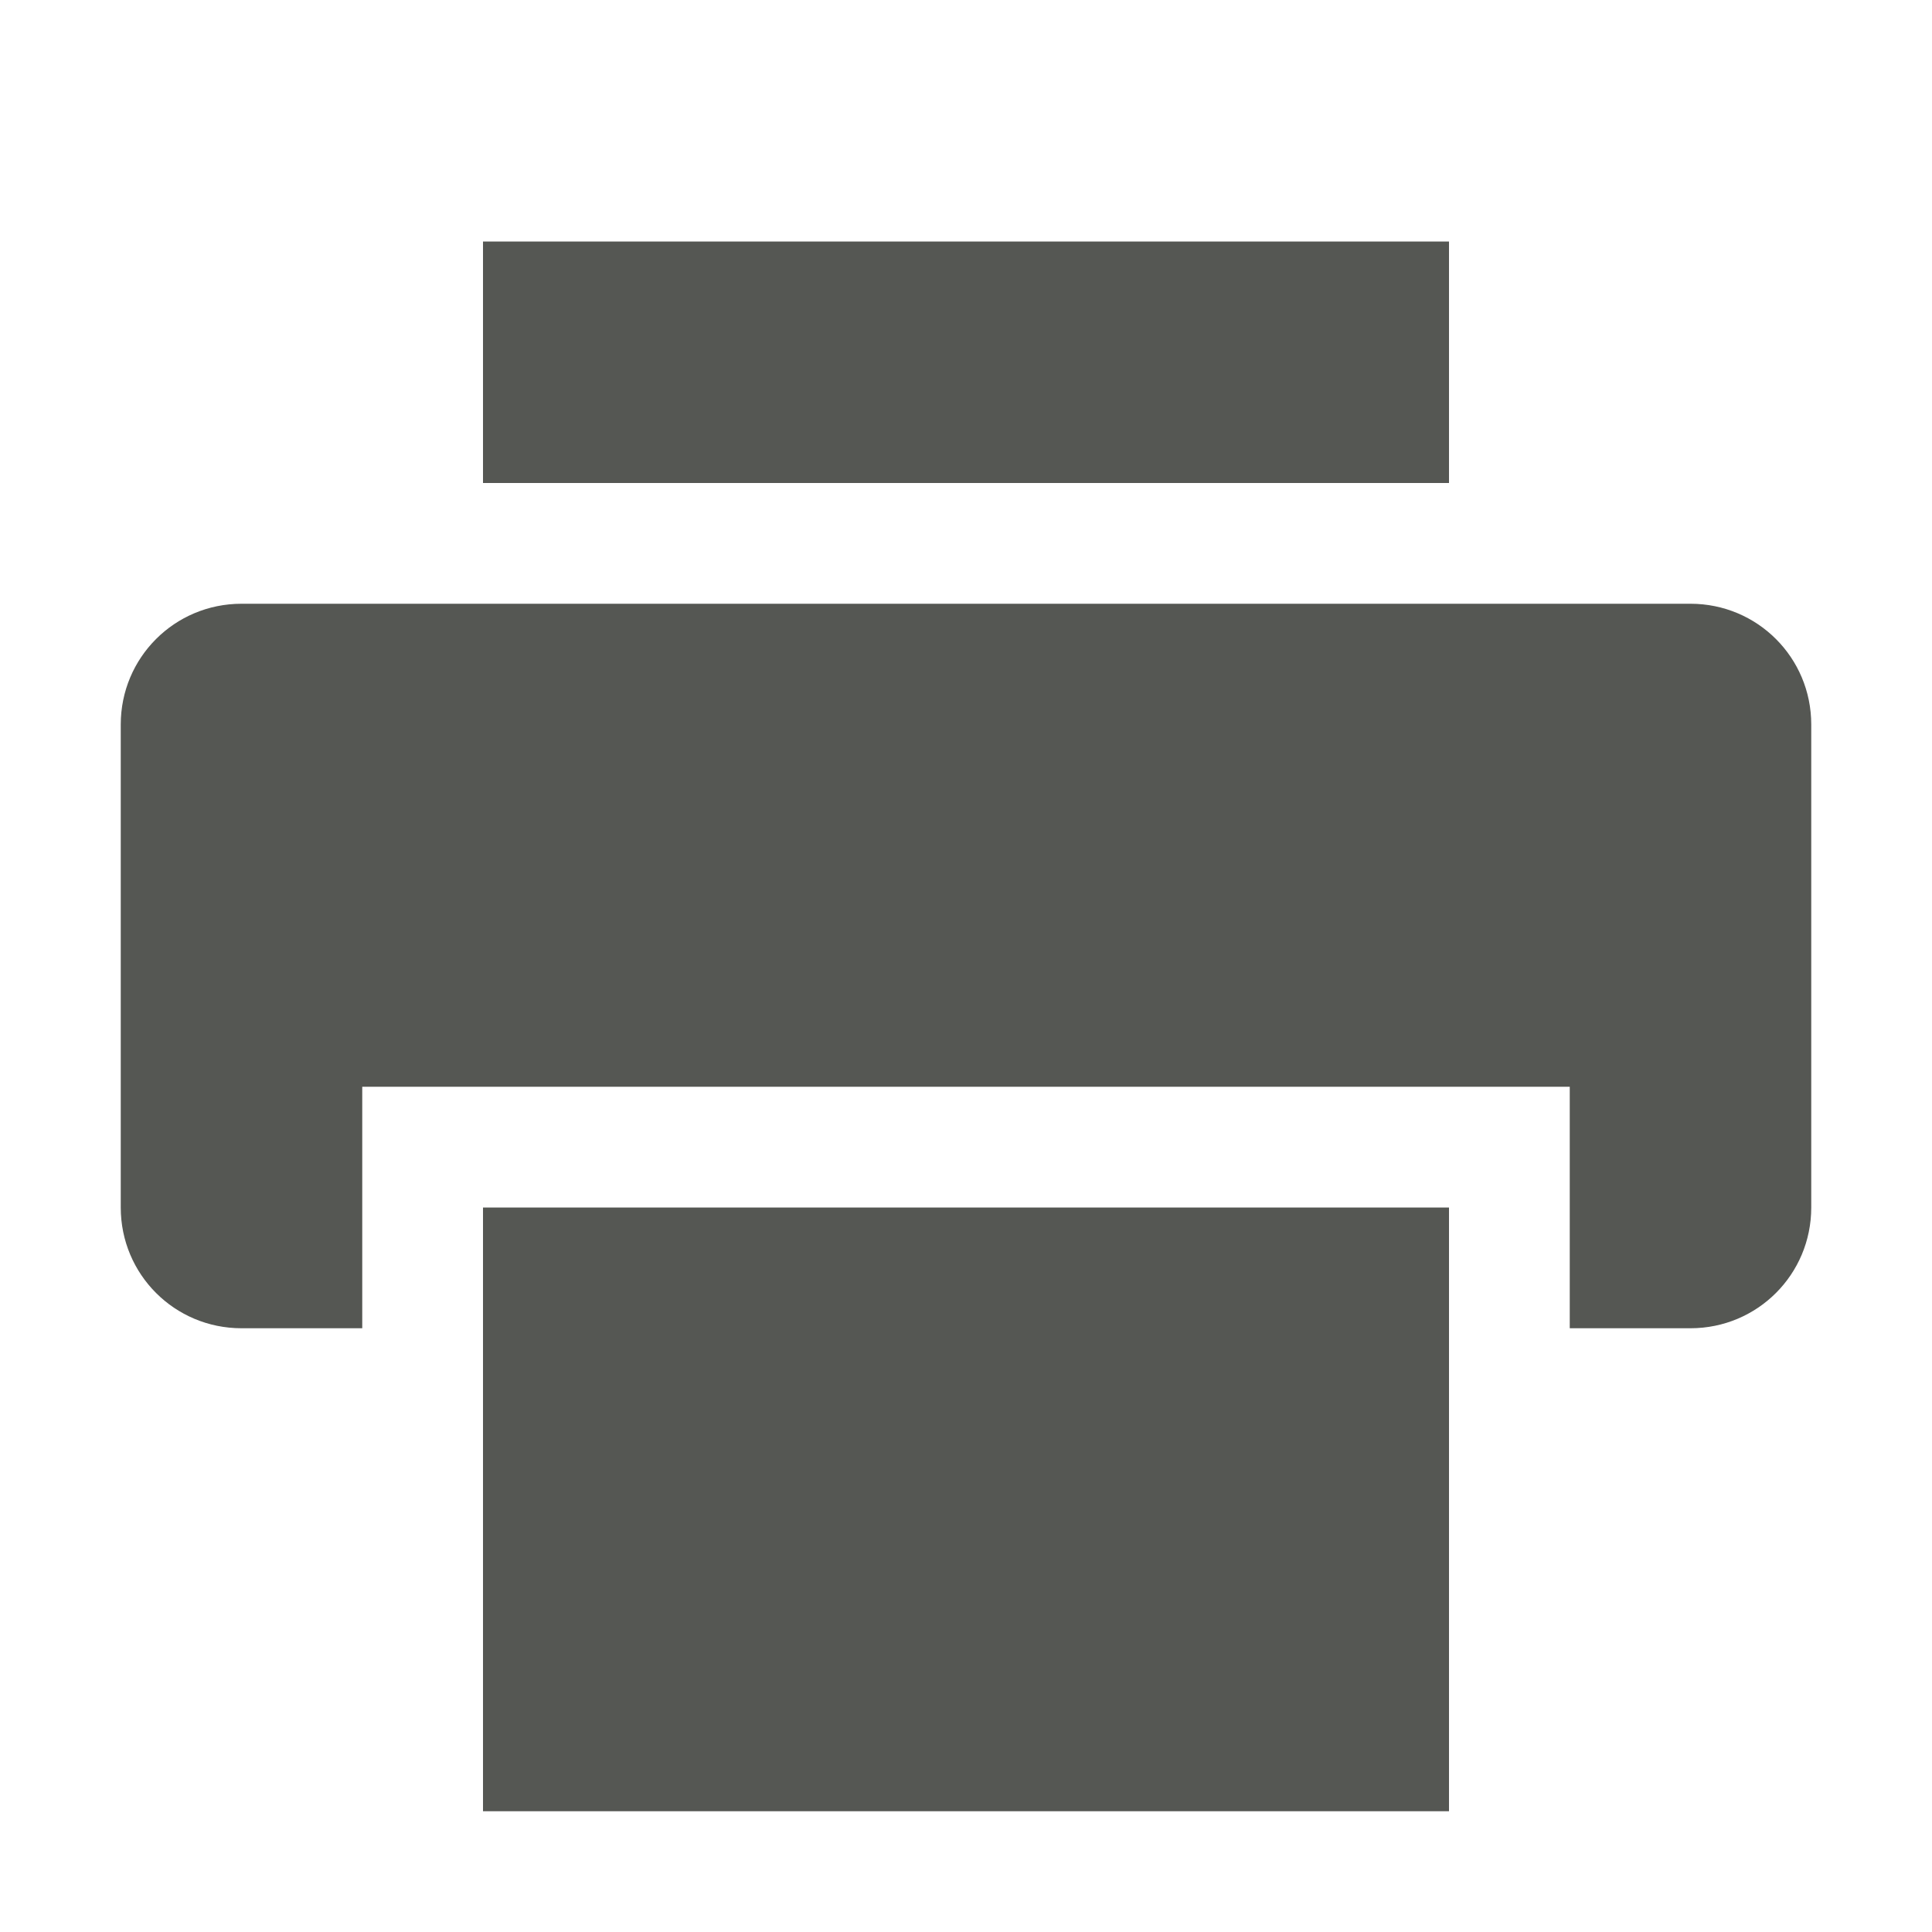
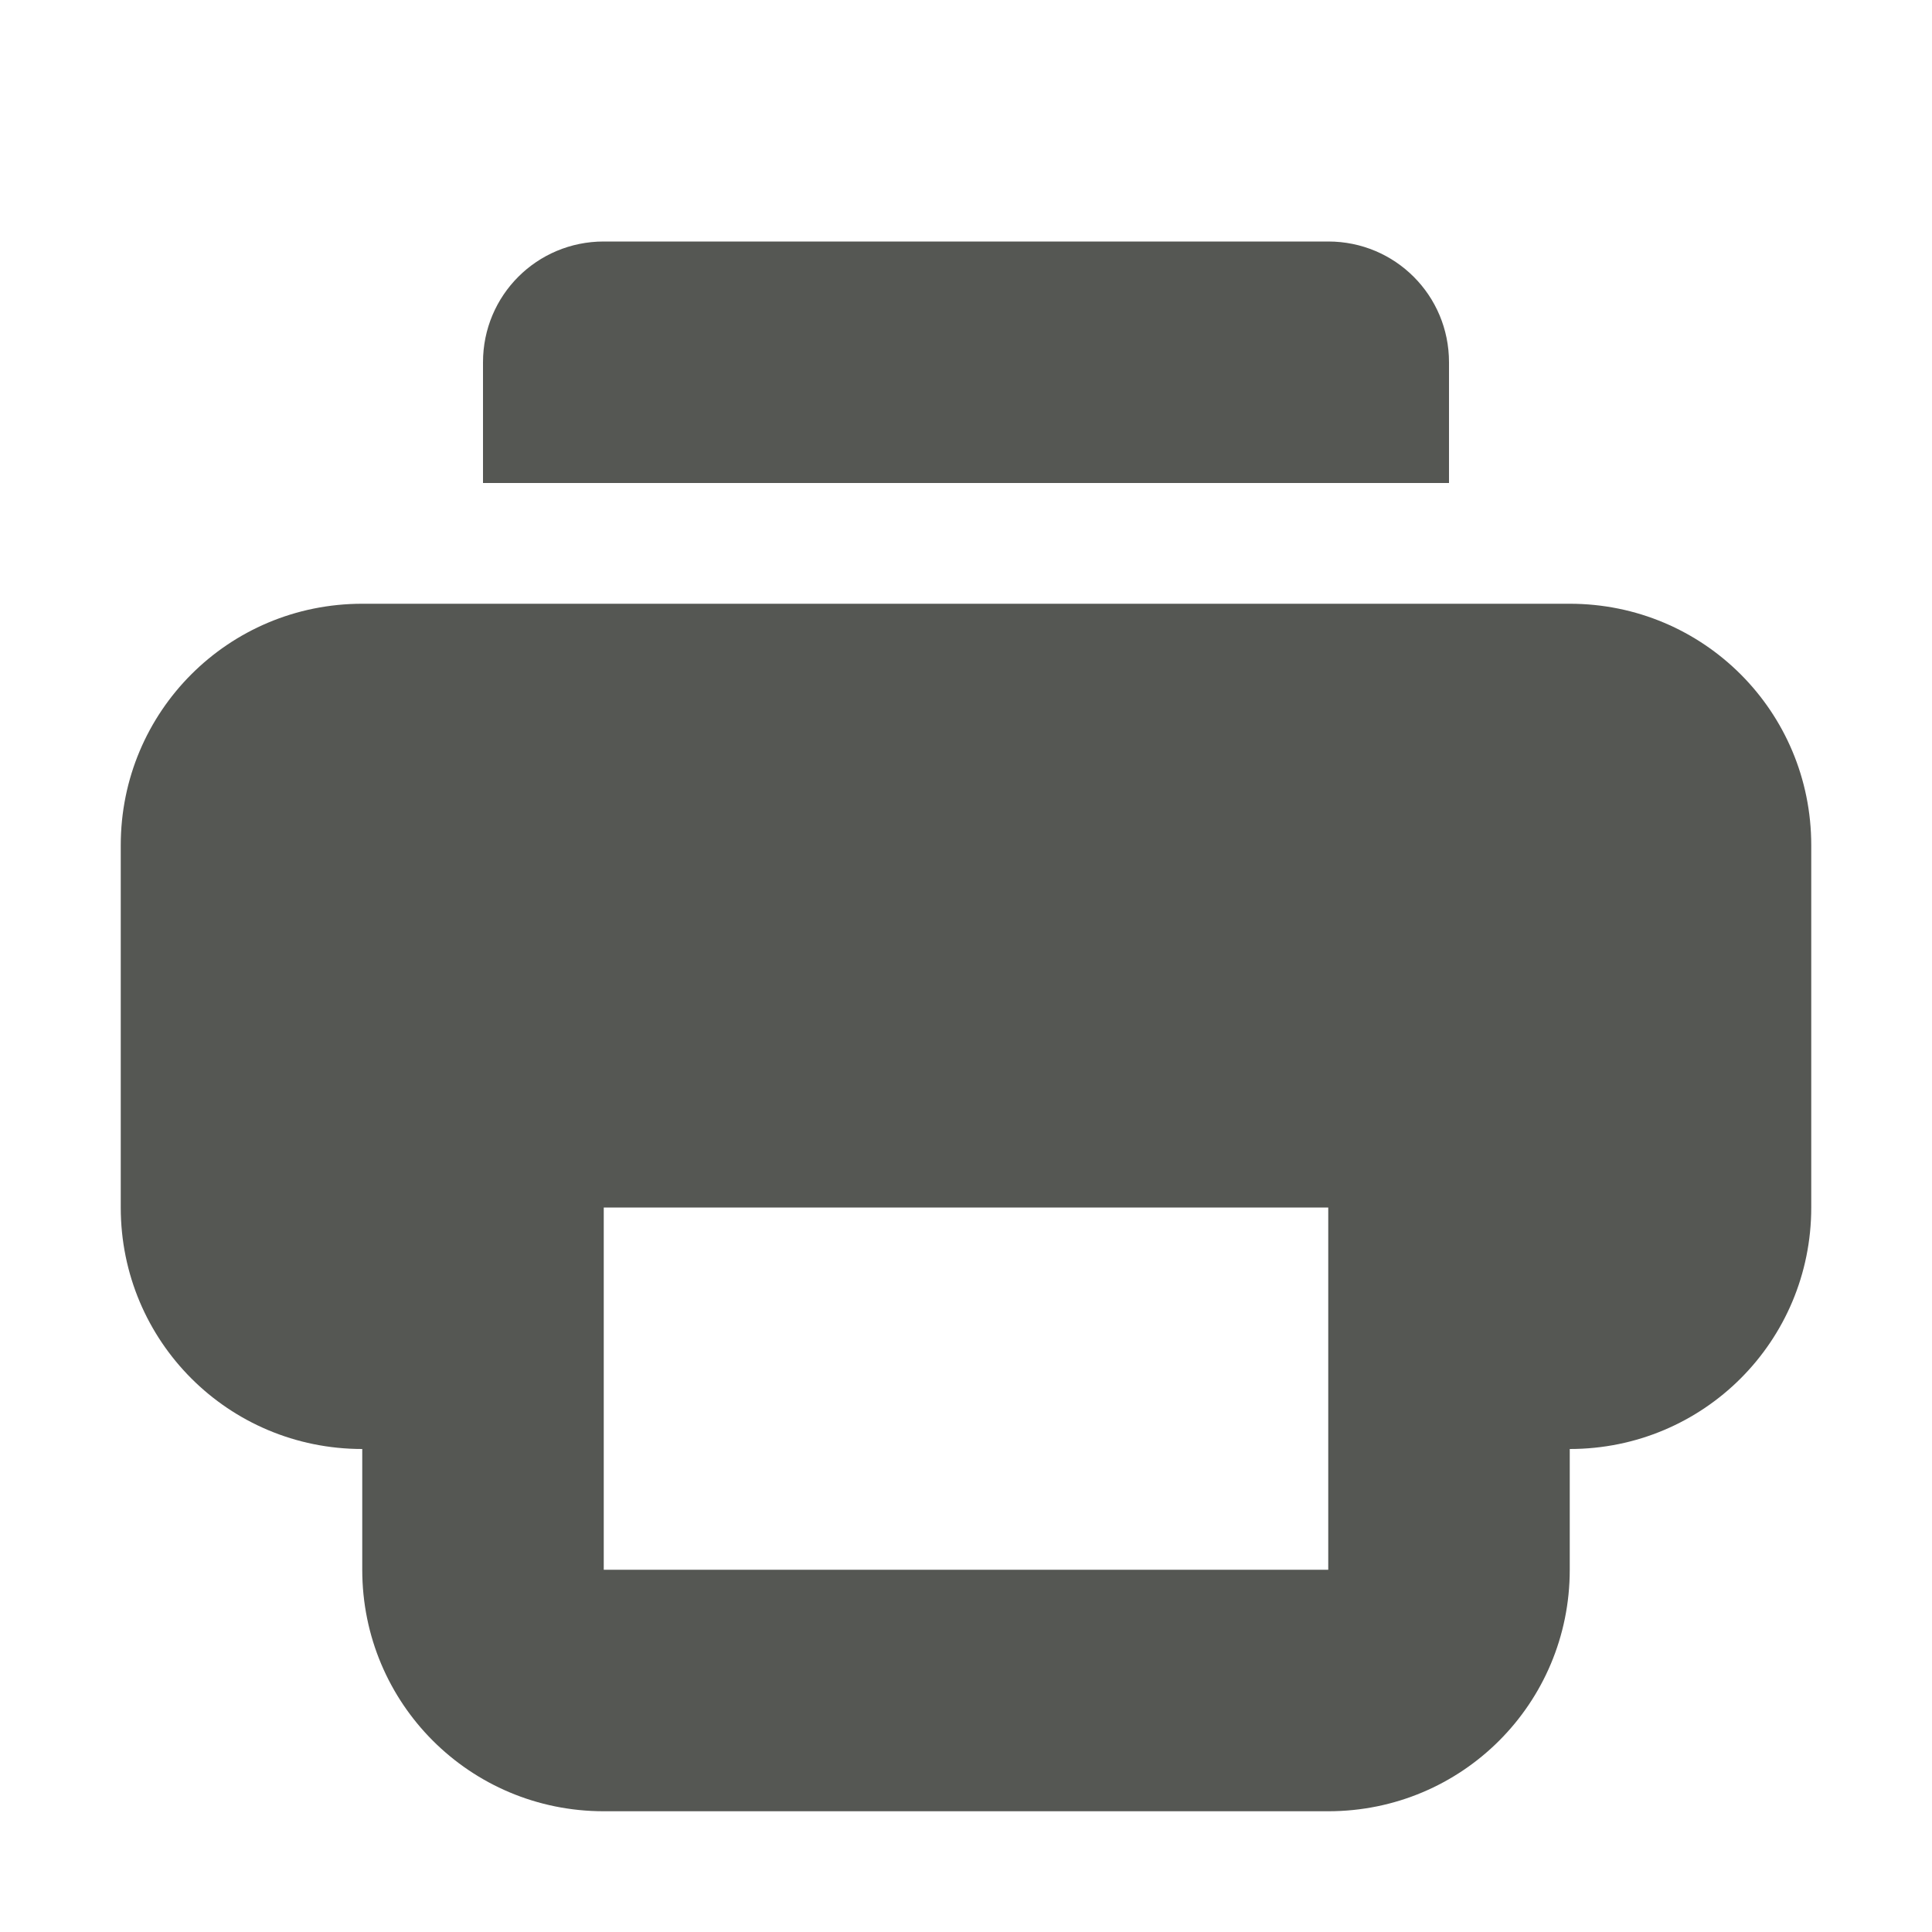
<svg xmlns="http://www.w3.org/2000/svg" viewBox="0 0 16 16">
-   <path d="m4 2v2h8v-2zm-2 3c-.554 0-1 .446-1 1v4c0 .554.446 1 1 1h1v-2h10v2h1c.554 0 1-.446 1-1v-4c0-.554-.446-1-1-1zm2 5v5h8v-5z" fill="#555753" />
+   <path d="m5 2c-.554 0-1 .446-1 1v1h1 6 1v-1c0-.554-.446-1-1-1zm-2 3c-1.108 0-2 .892-2 2v3c0 1.108.892 2 2 2v1c0 1.108.892 2 2 2h6c1.108 0 2-.892 2-2v-1c1.108 0 2-.892 2-2v-3c0-1.108-.892-2-2-2zm2 5h6v3h-6z" fill="#555753" />
</svg>
